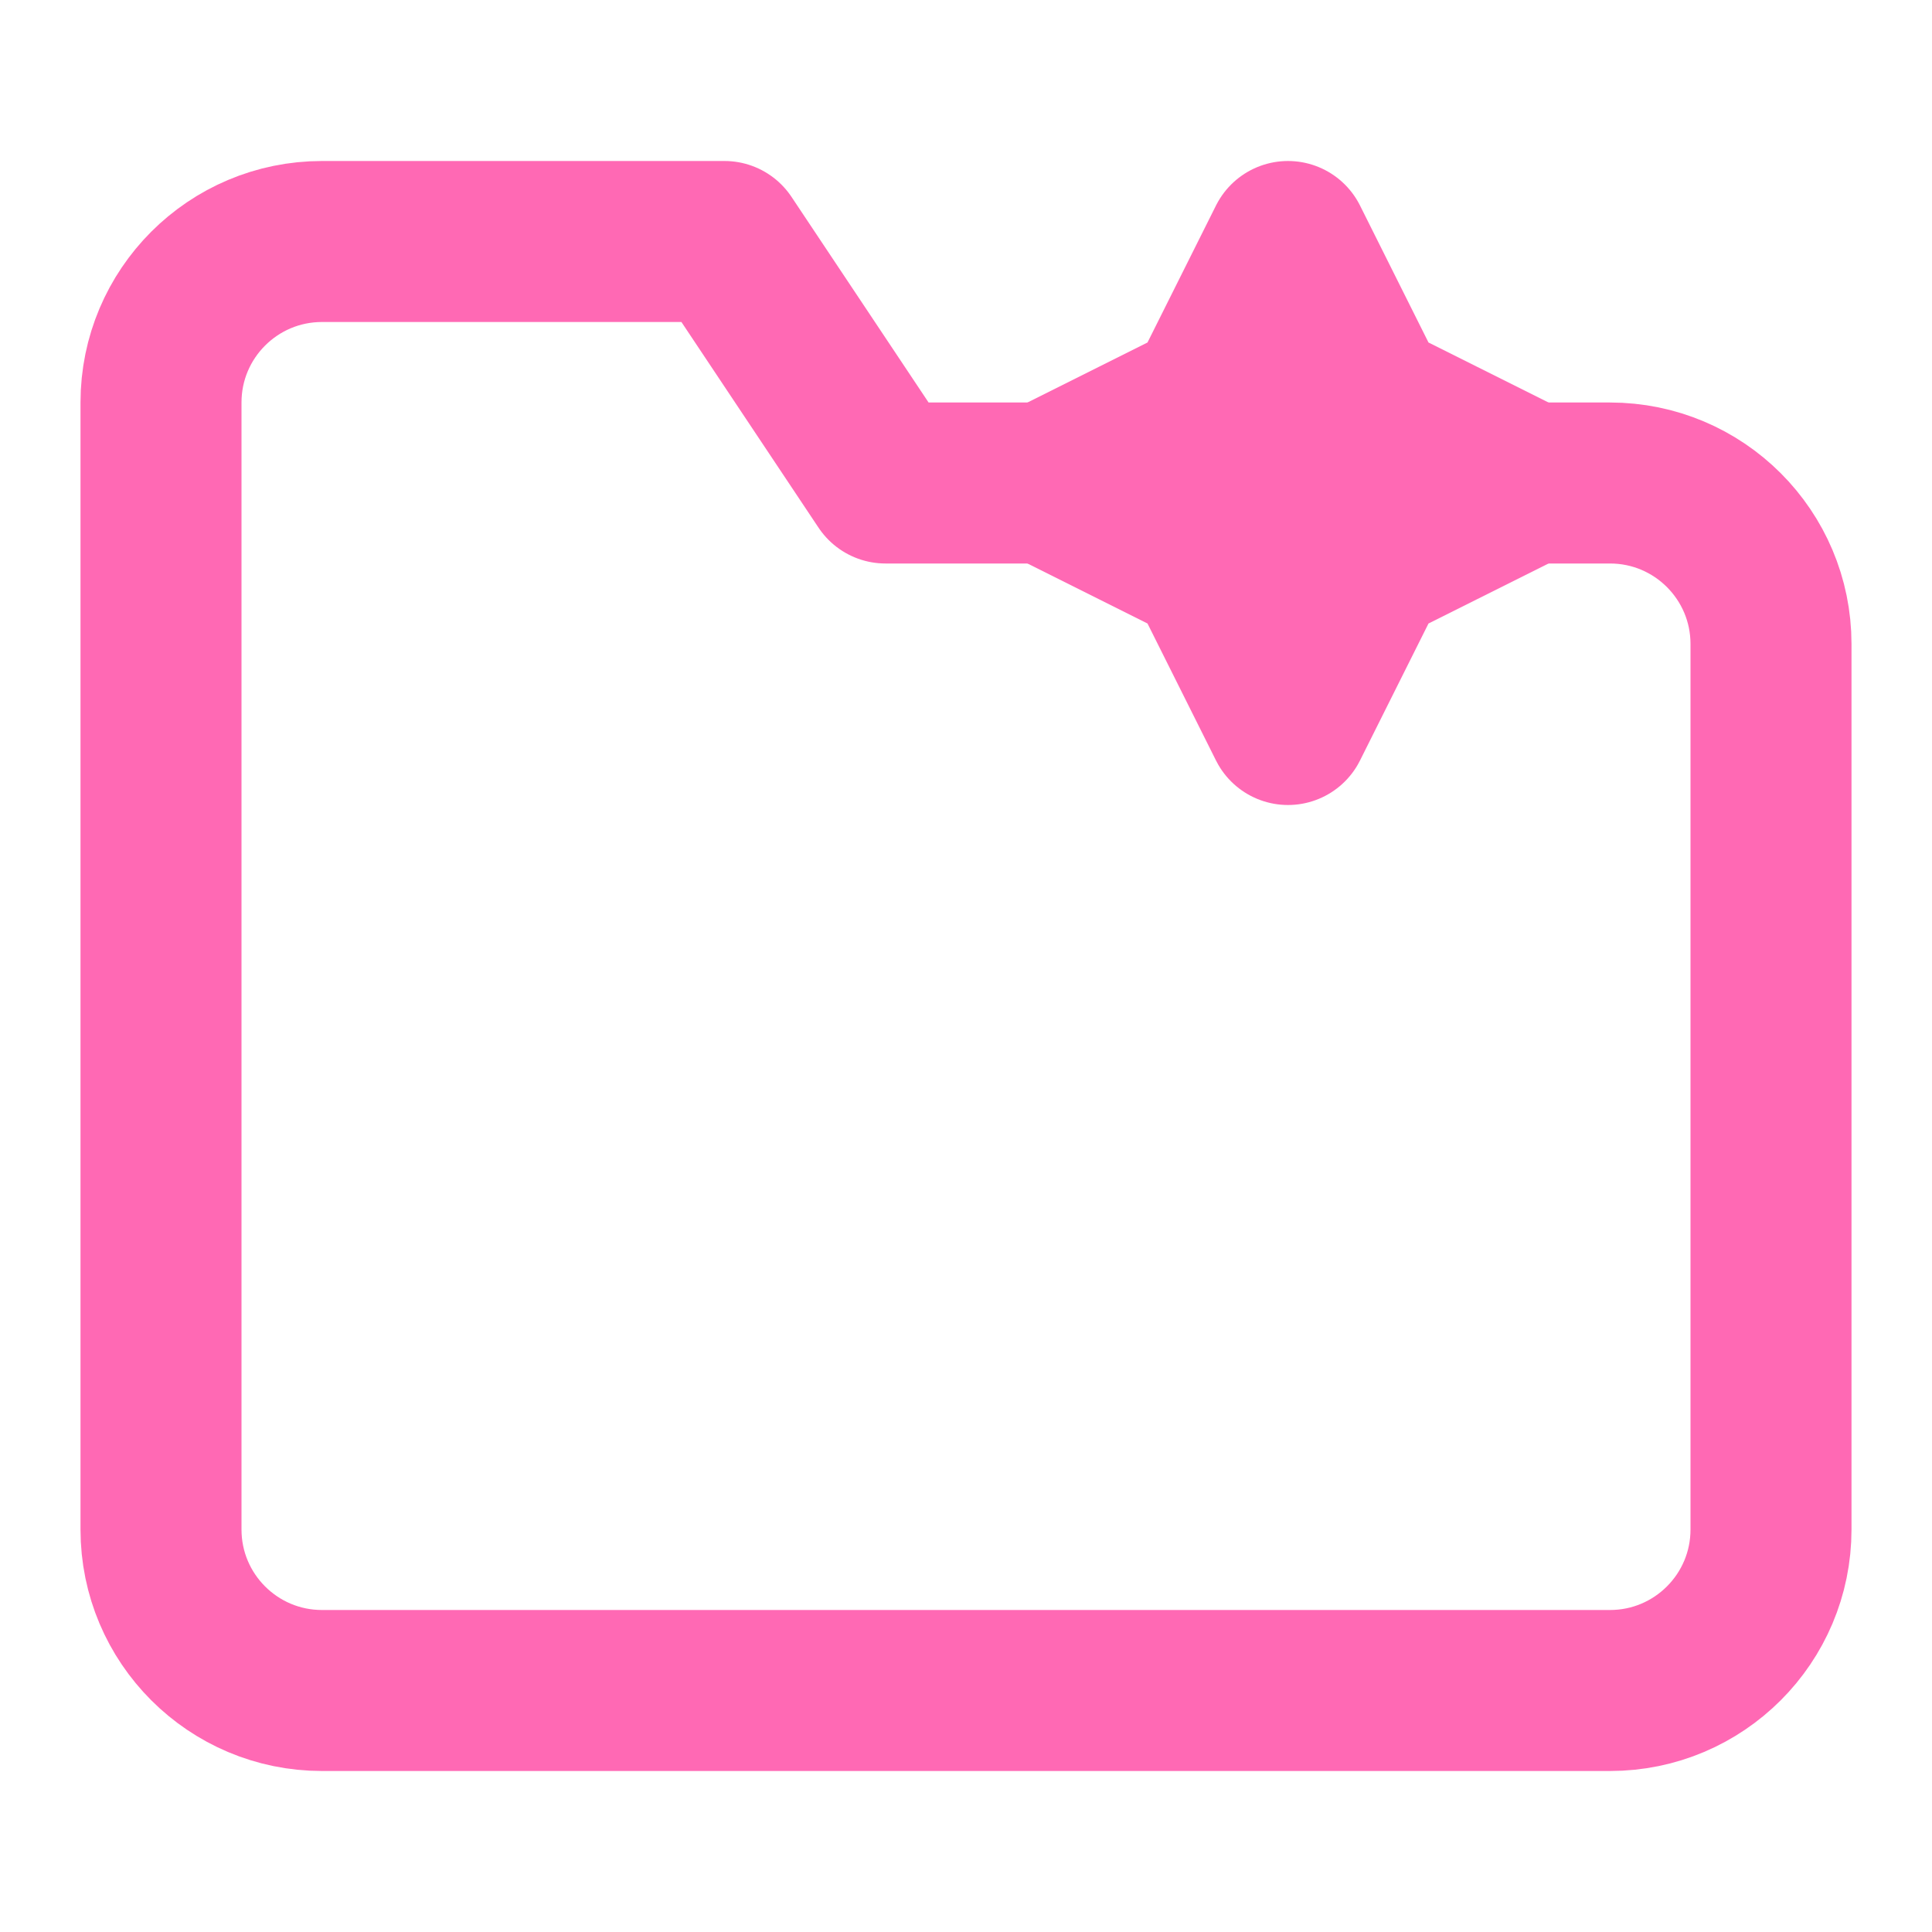
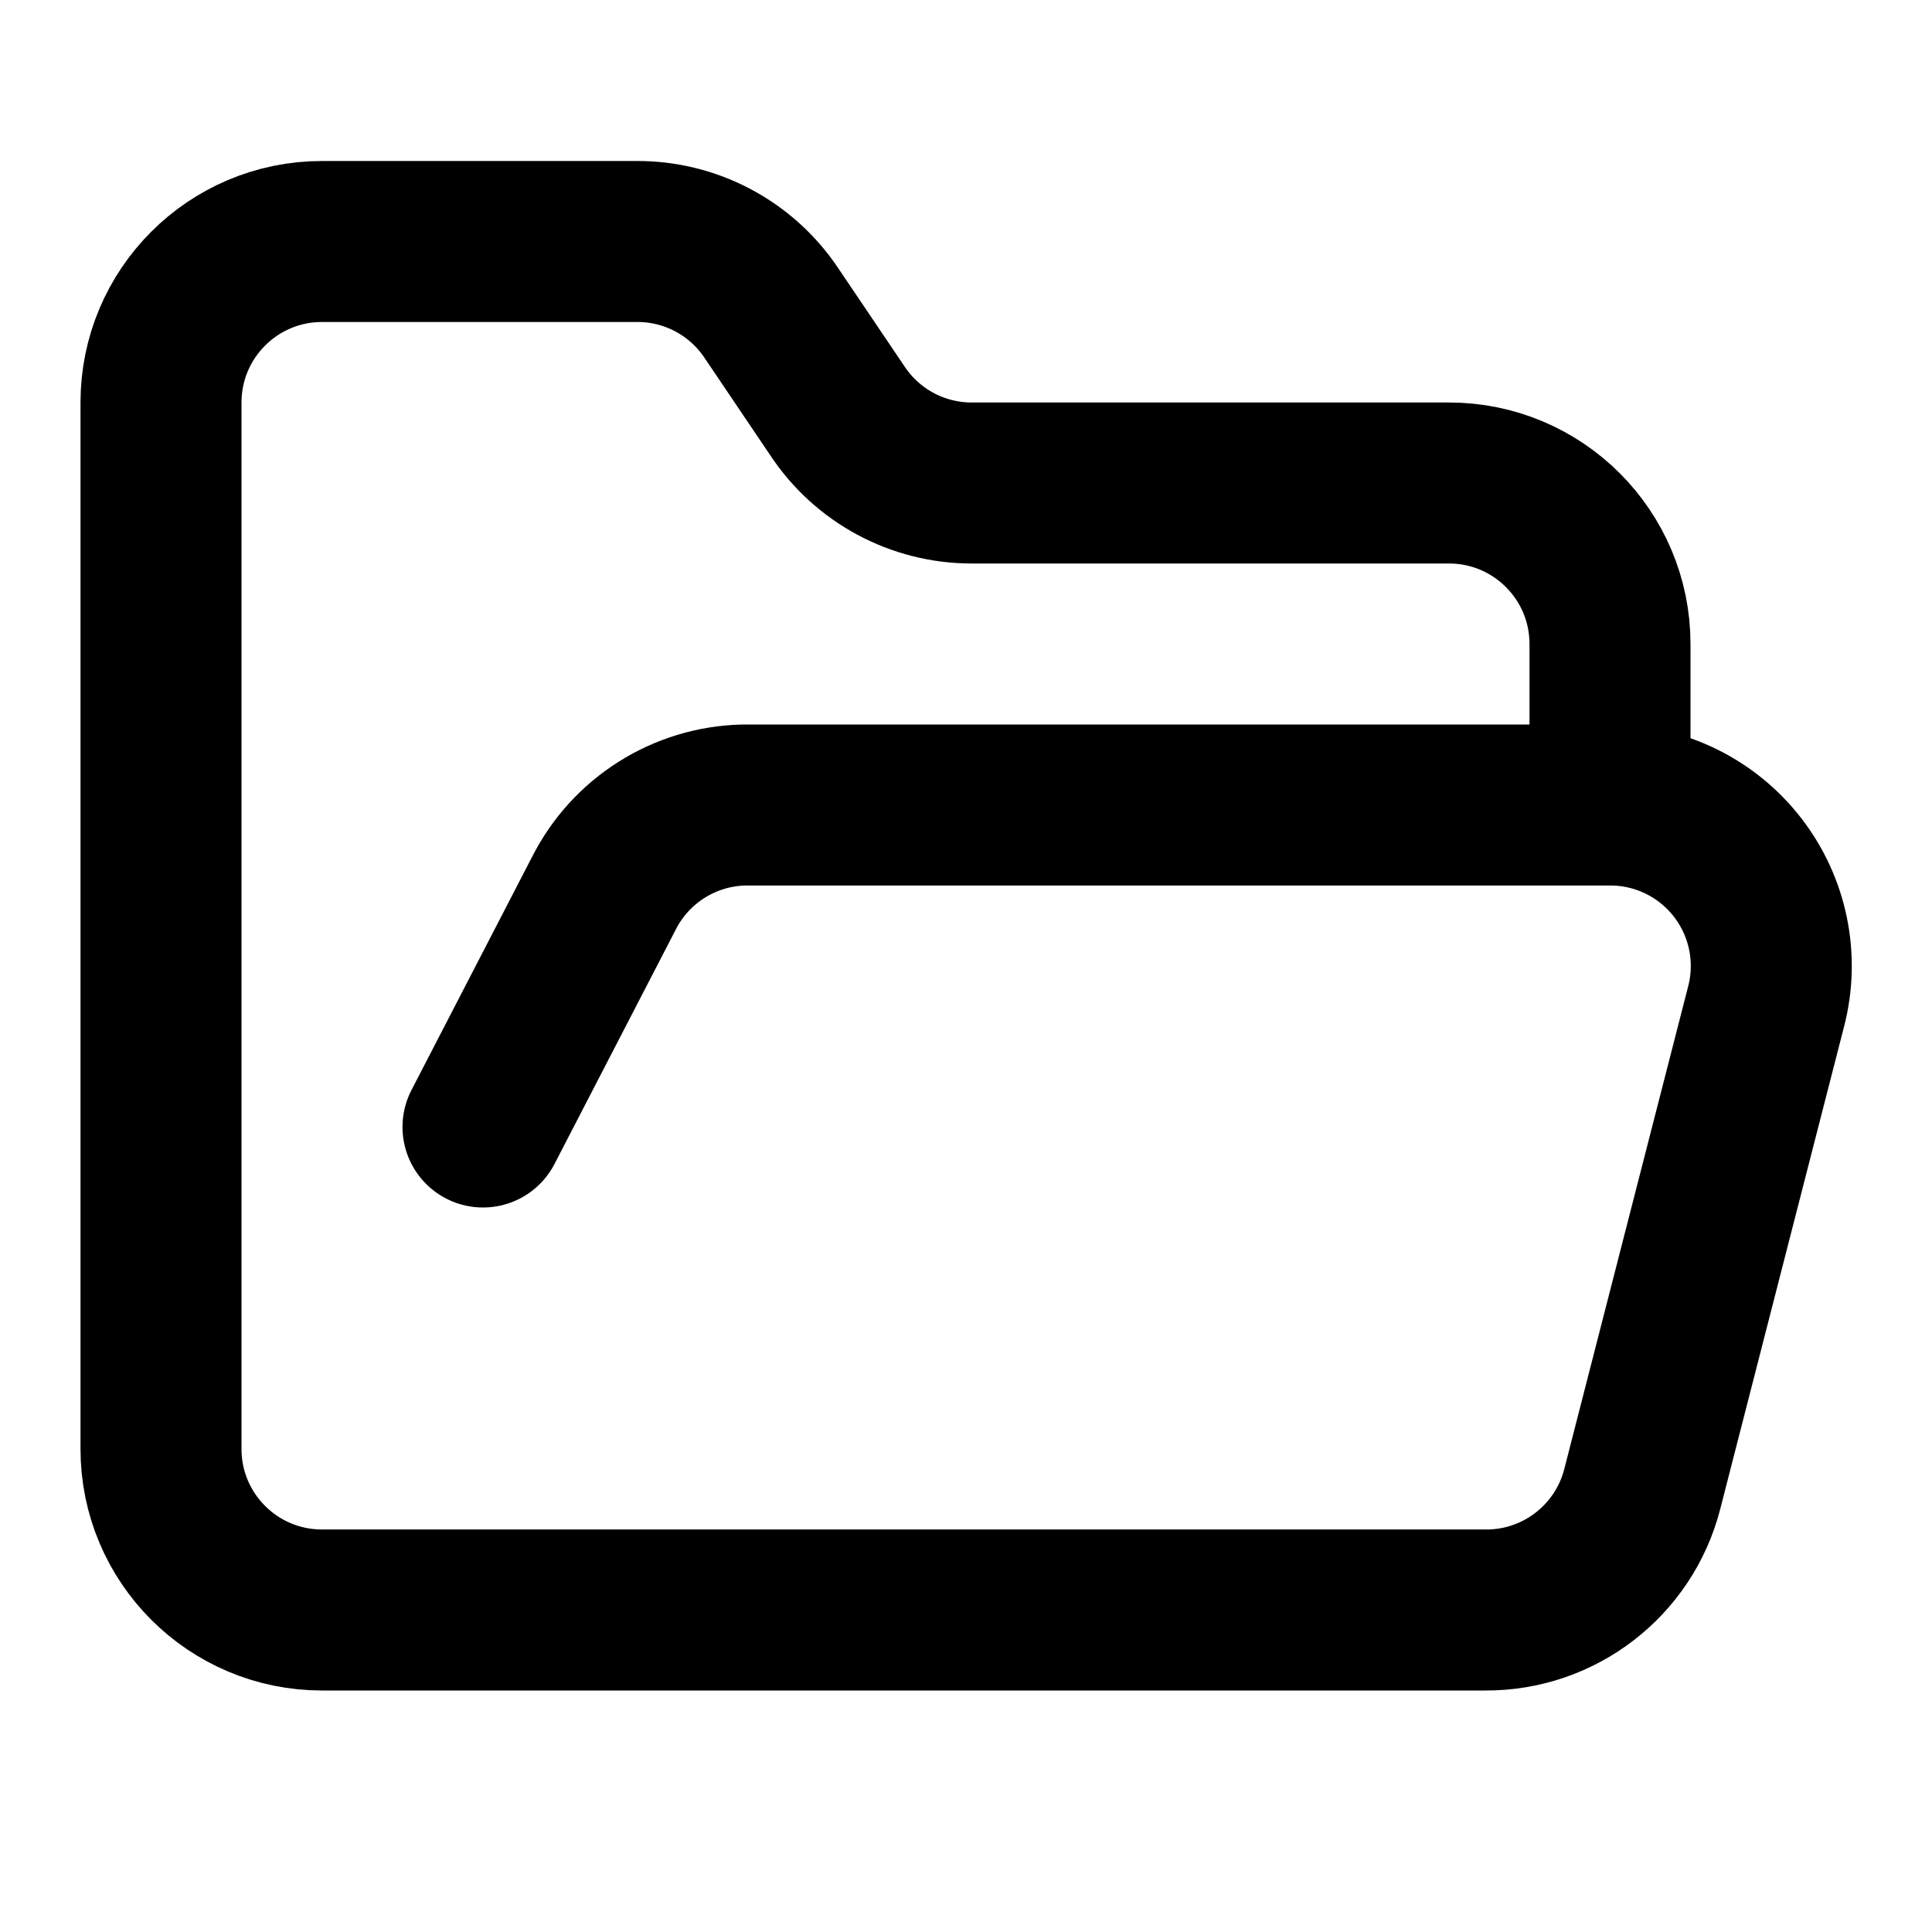
- <svg xmlns="http://www.w3.org/2000/svg" width="24" height="24" viewBox="0 0 24 24" fill="none" stroke="#FF69B4" stroke-width="2" stroke-linecap="round" stroke-linejoin="round">
-   <path d="M22 19a2 2 0 0 1-2 2H4a2 2 0 0 1-2-2V5a2 2 0 0 1 2-2h5l2 3h9a2 2 0 0 1 2 2z" />
-   <path d="M16 3l1 2 2 1-2 1-1 2-1-2-2-1 2-1 1-2" fill="#FF69B4" />
+ <svg xmlns="http://www.w3.org/2000/svg" width="24" height="24" viewBox="0 0 24 24" fill="none" stroke="currentColor" stroke-width="2" stroke-linecap="round" stroke-linejoin="round">
+   <path d="m6 14 1.5-2.9A2 2 0 0 1 9.24 10H20a2 2 0 0 1 1.94 2.5l-1.54 6a2 2 0 0 1-1.95 1.5H4a2 2 0 0 1-2-2V5a2 2 0 0 1 2-2h3.9a2 2 0 0 1 1.69.9l.81 1.2a2 2 0 0 0 1.67.9H18a2 2 0 0 1 2 2v2" />
</svg>
